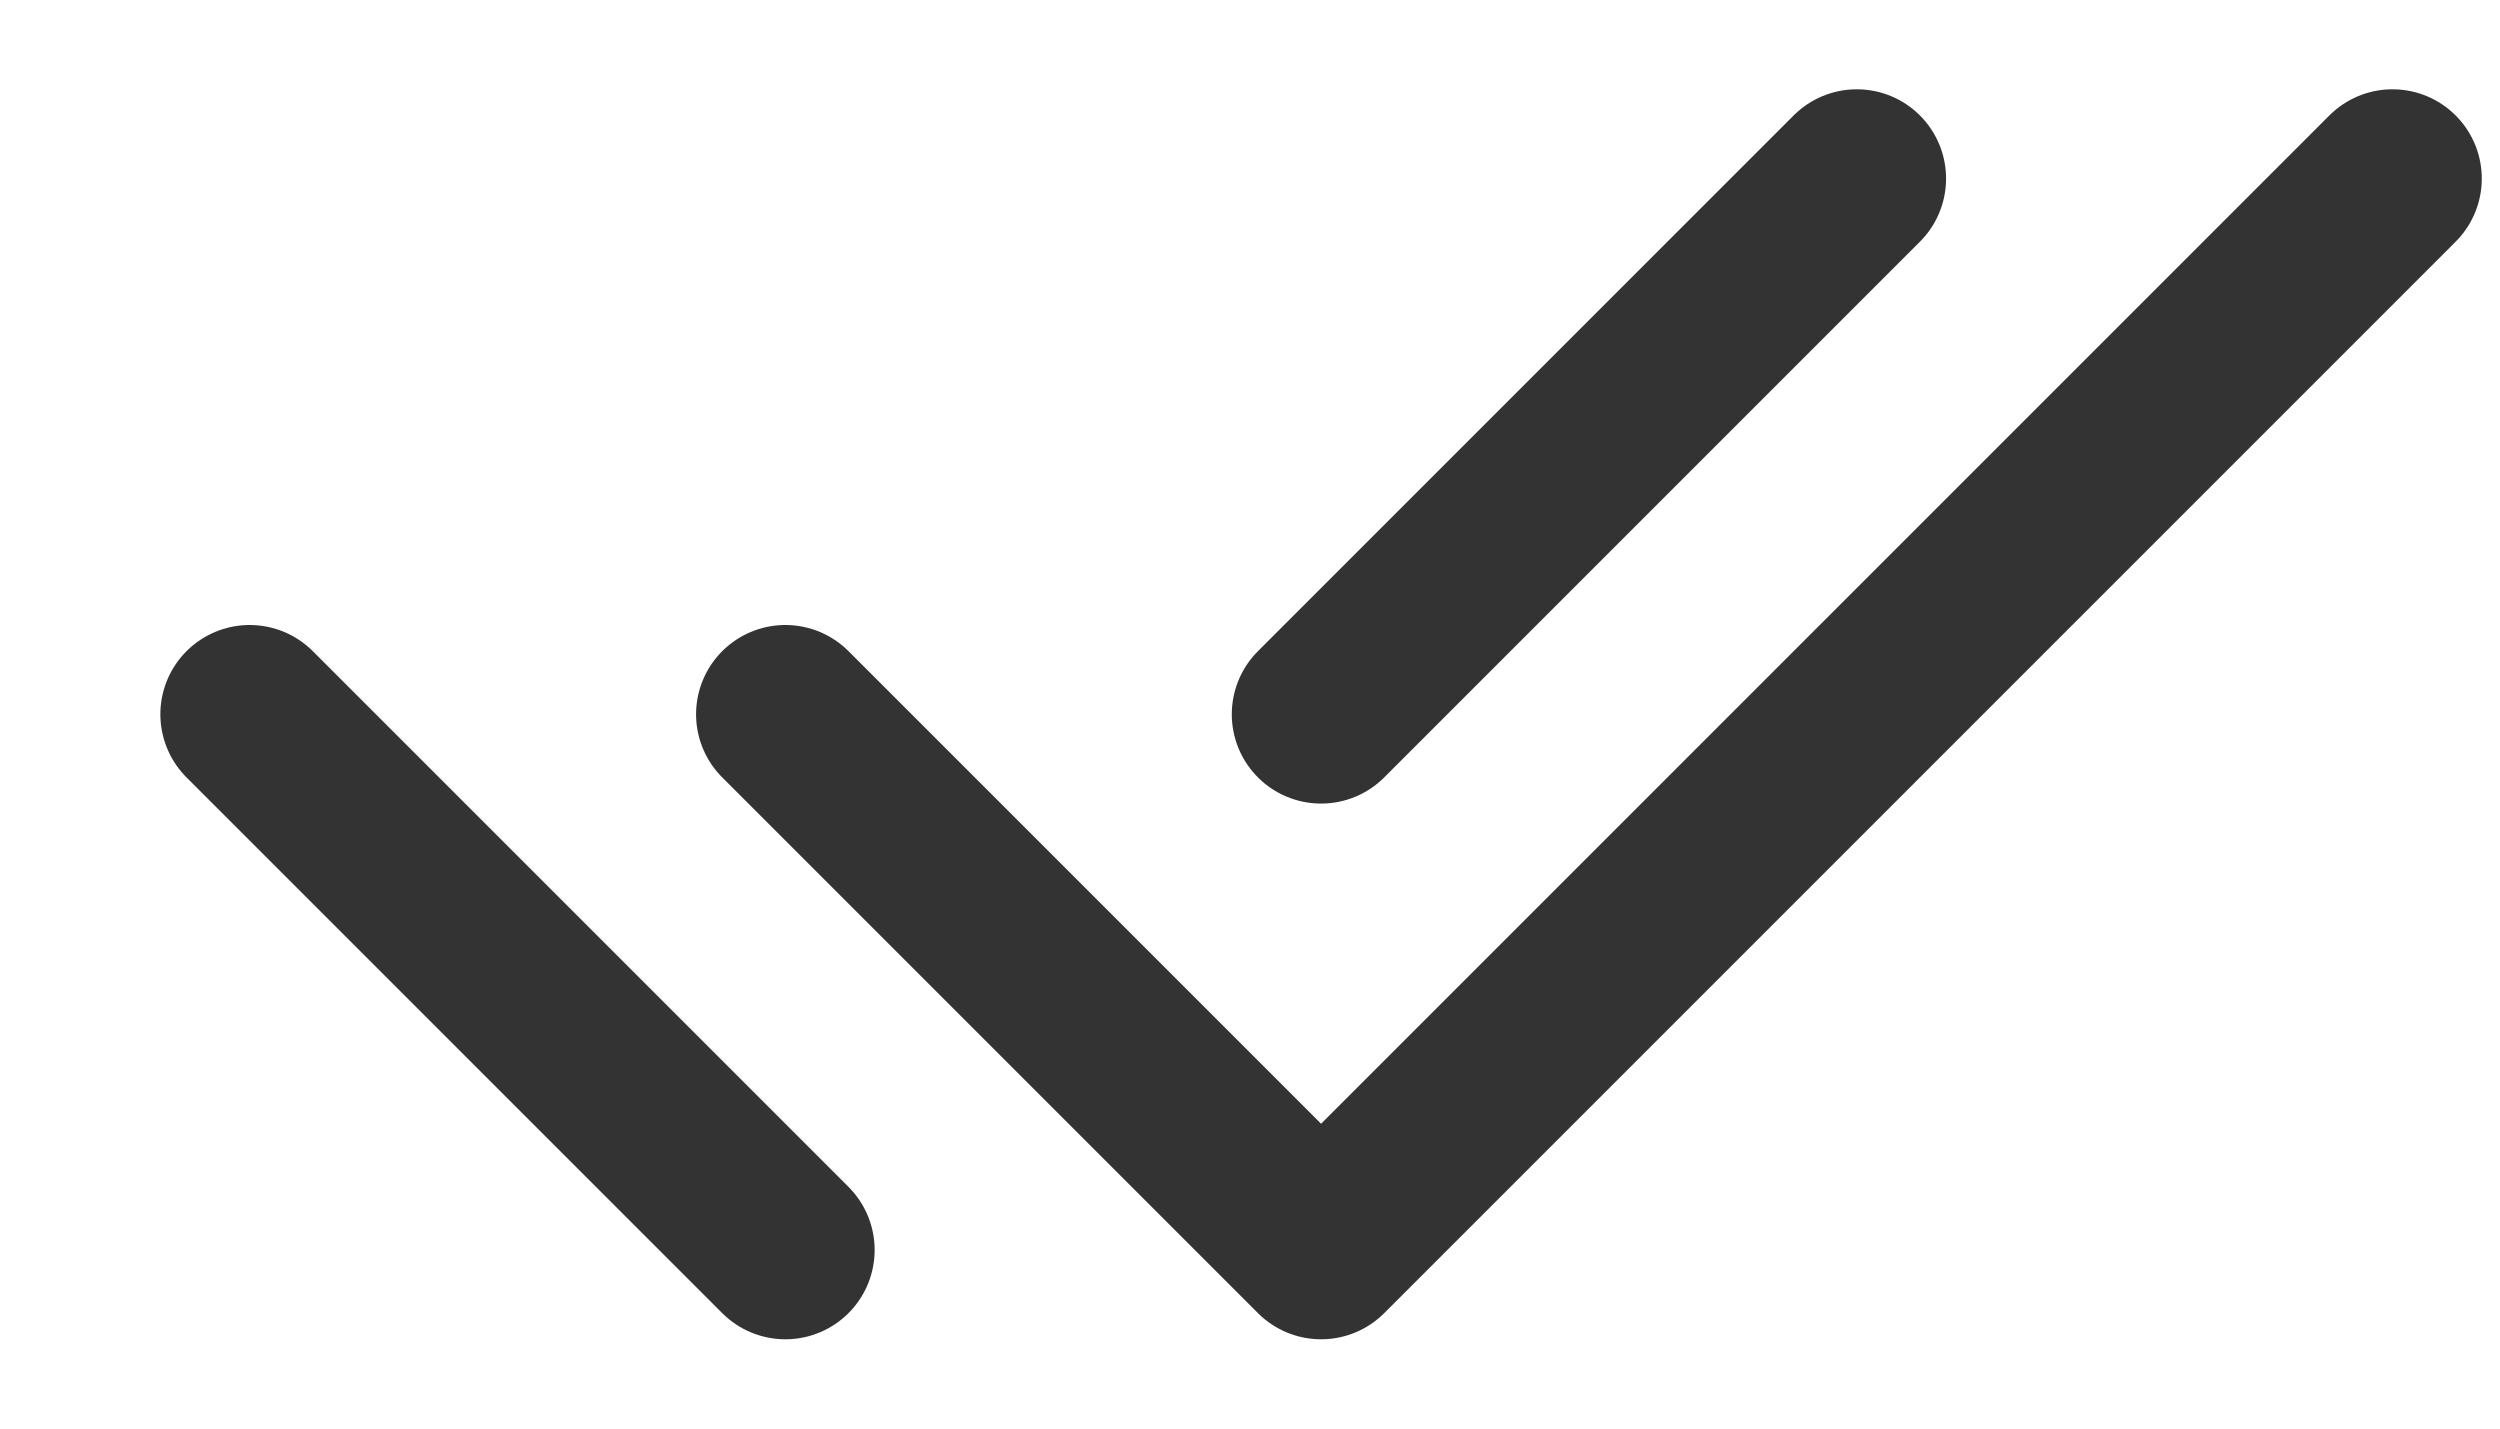
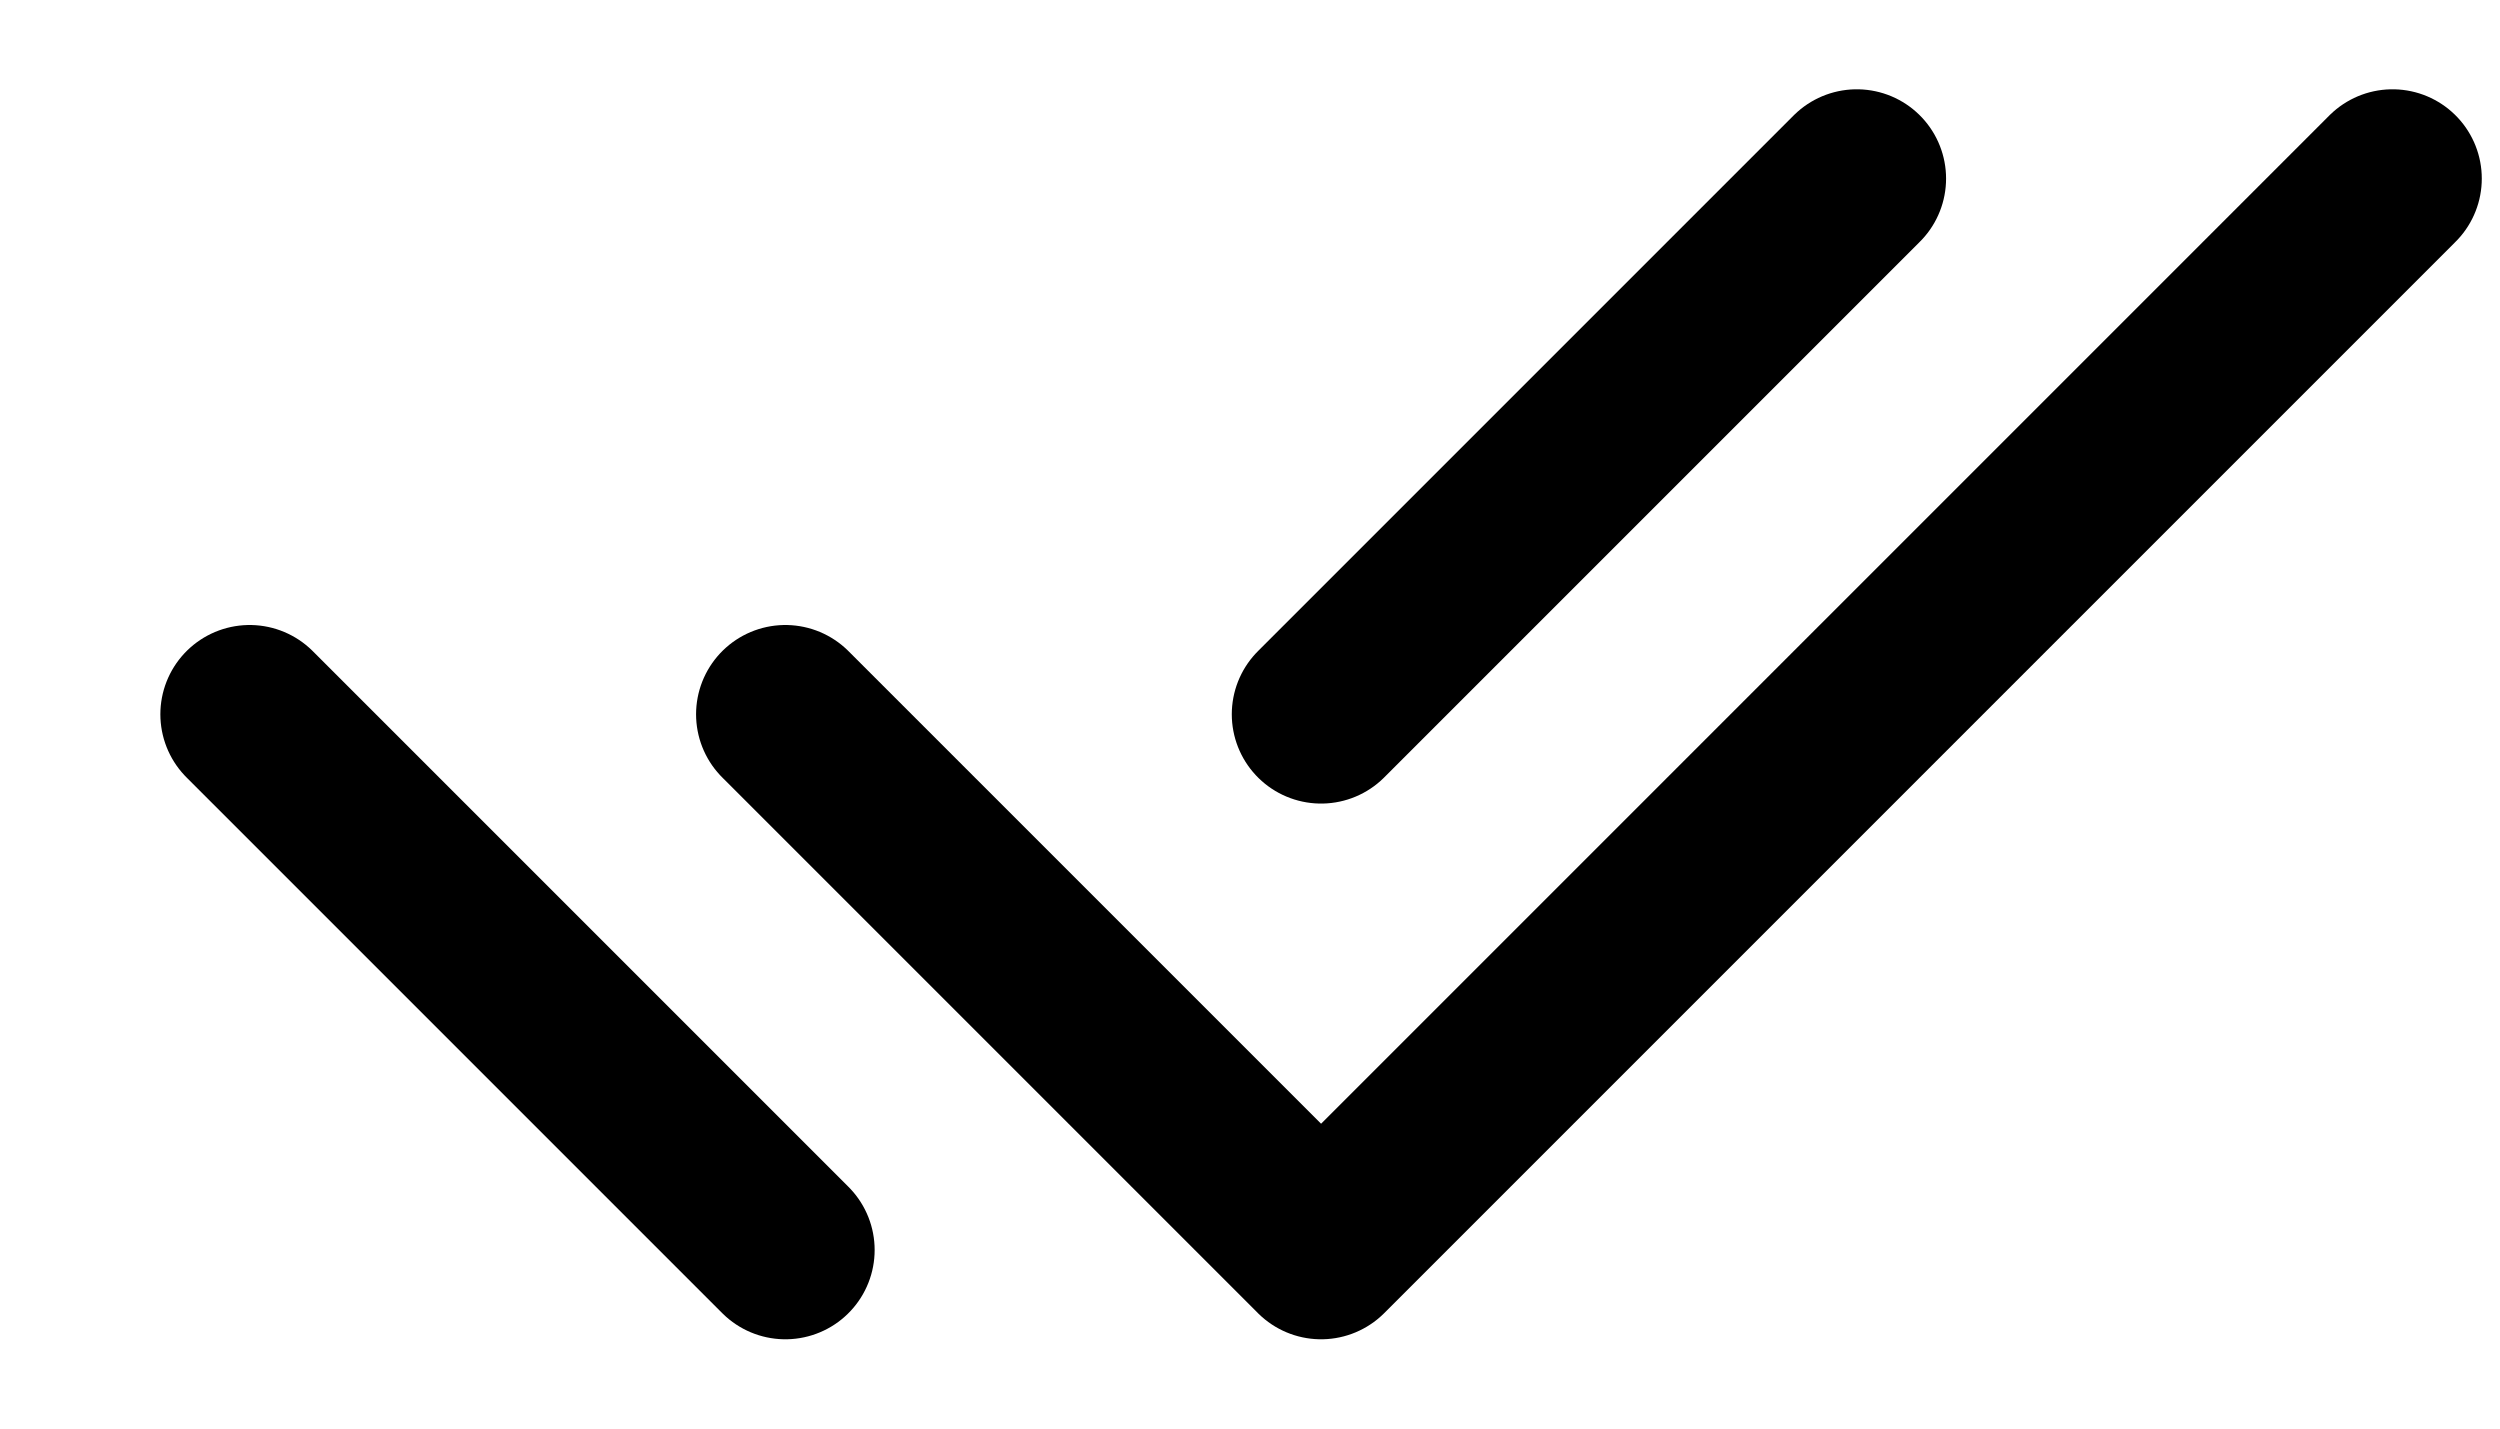
<svg xmlns="http://www.w3.org/2000/svg" width="14" height="8" viewBox="0 0 14 8" fill="none">
-   <path d="M4.398 4L7.398 7L13.398 1" stroke="#333333" stroke-linecap="round" stroke-linejoin="round" />
-   <path d="M7.398 4L10.398 1M1.398 4L4.398 7L1.398 4Z" stroke="#333333" stroke-linecap="round" stroke-linejoin="round" />
+   <path d="M4.398 4L7.398 7L13.398 1" stroke="currentcolor" stroke-linecap="round" stroke-linejoin="round" />
+   <path d="M7.398 4L10.398 1M1.398 4L4.398 7L1.398 4Z" stroke="currentcolor" stroke-linecap="round" stroke-linejoin="round" />
</svg>
